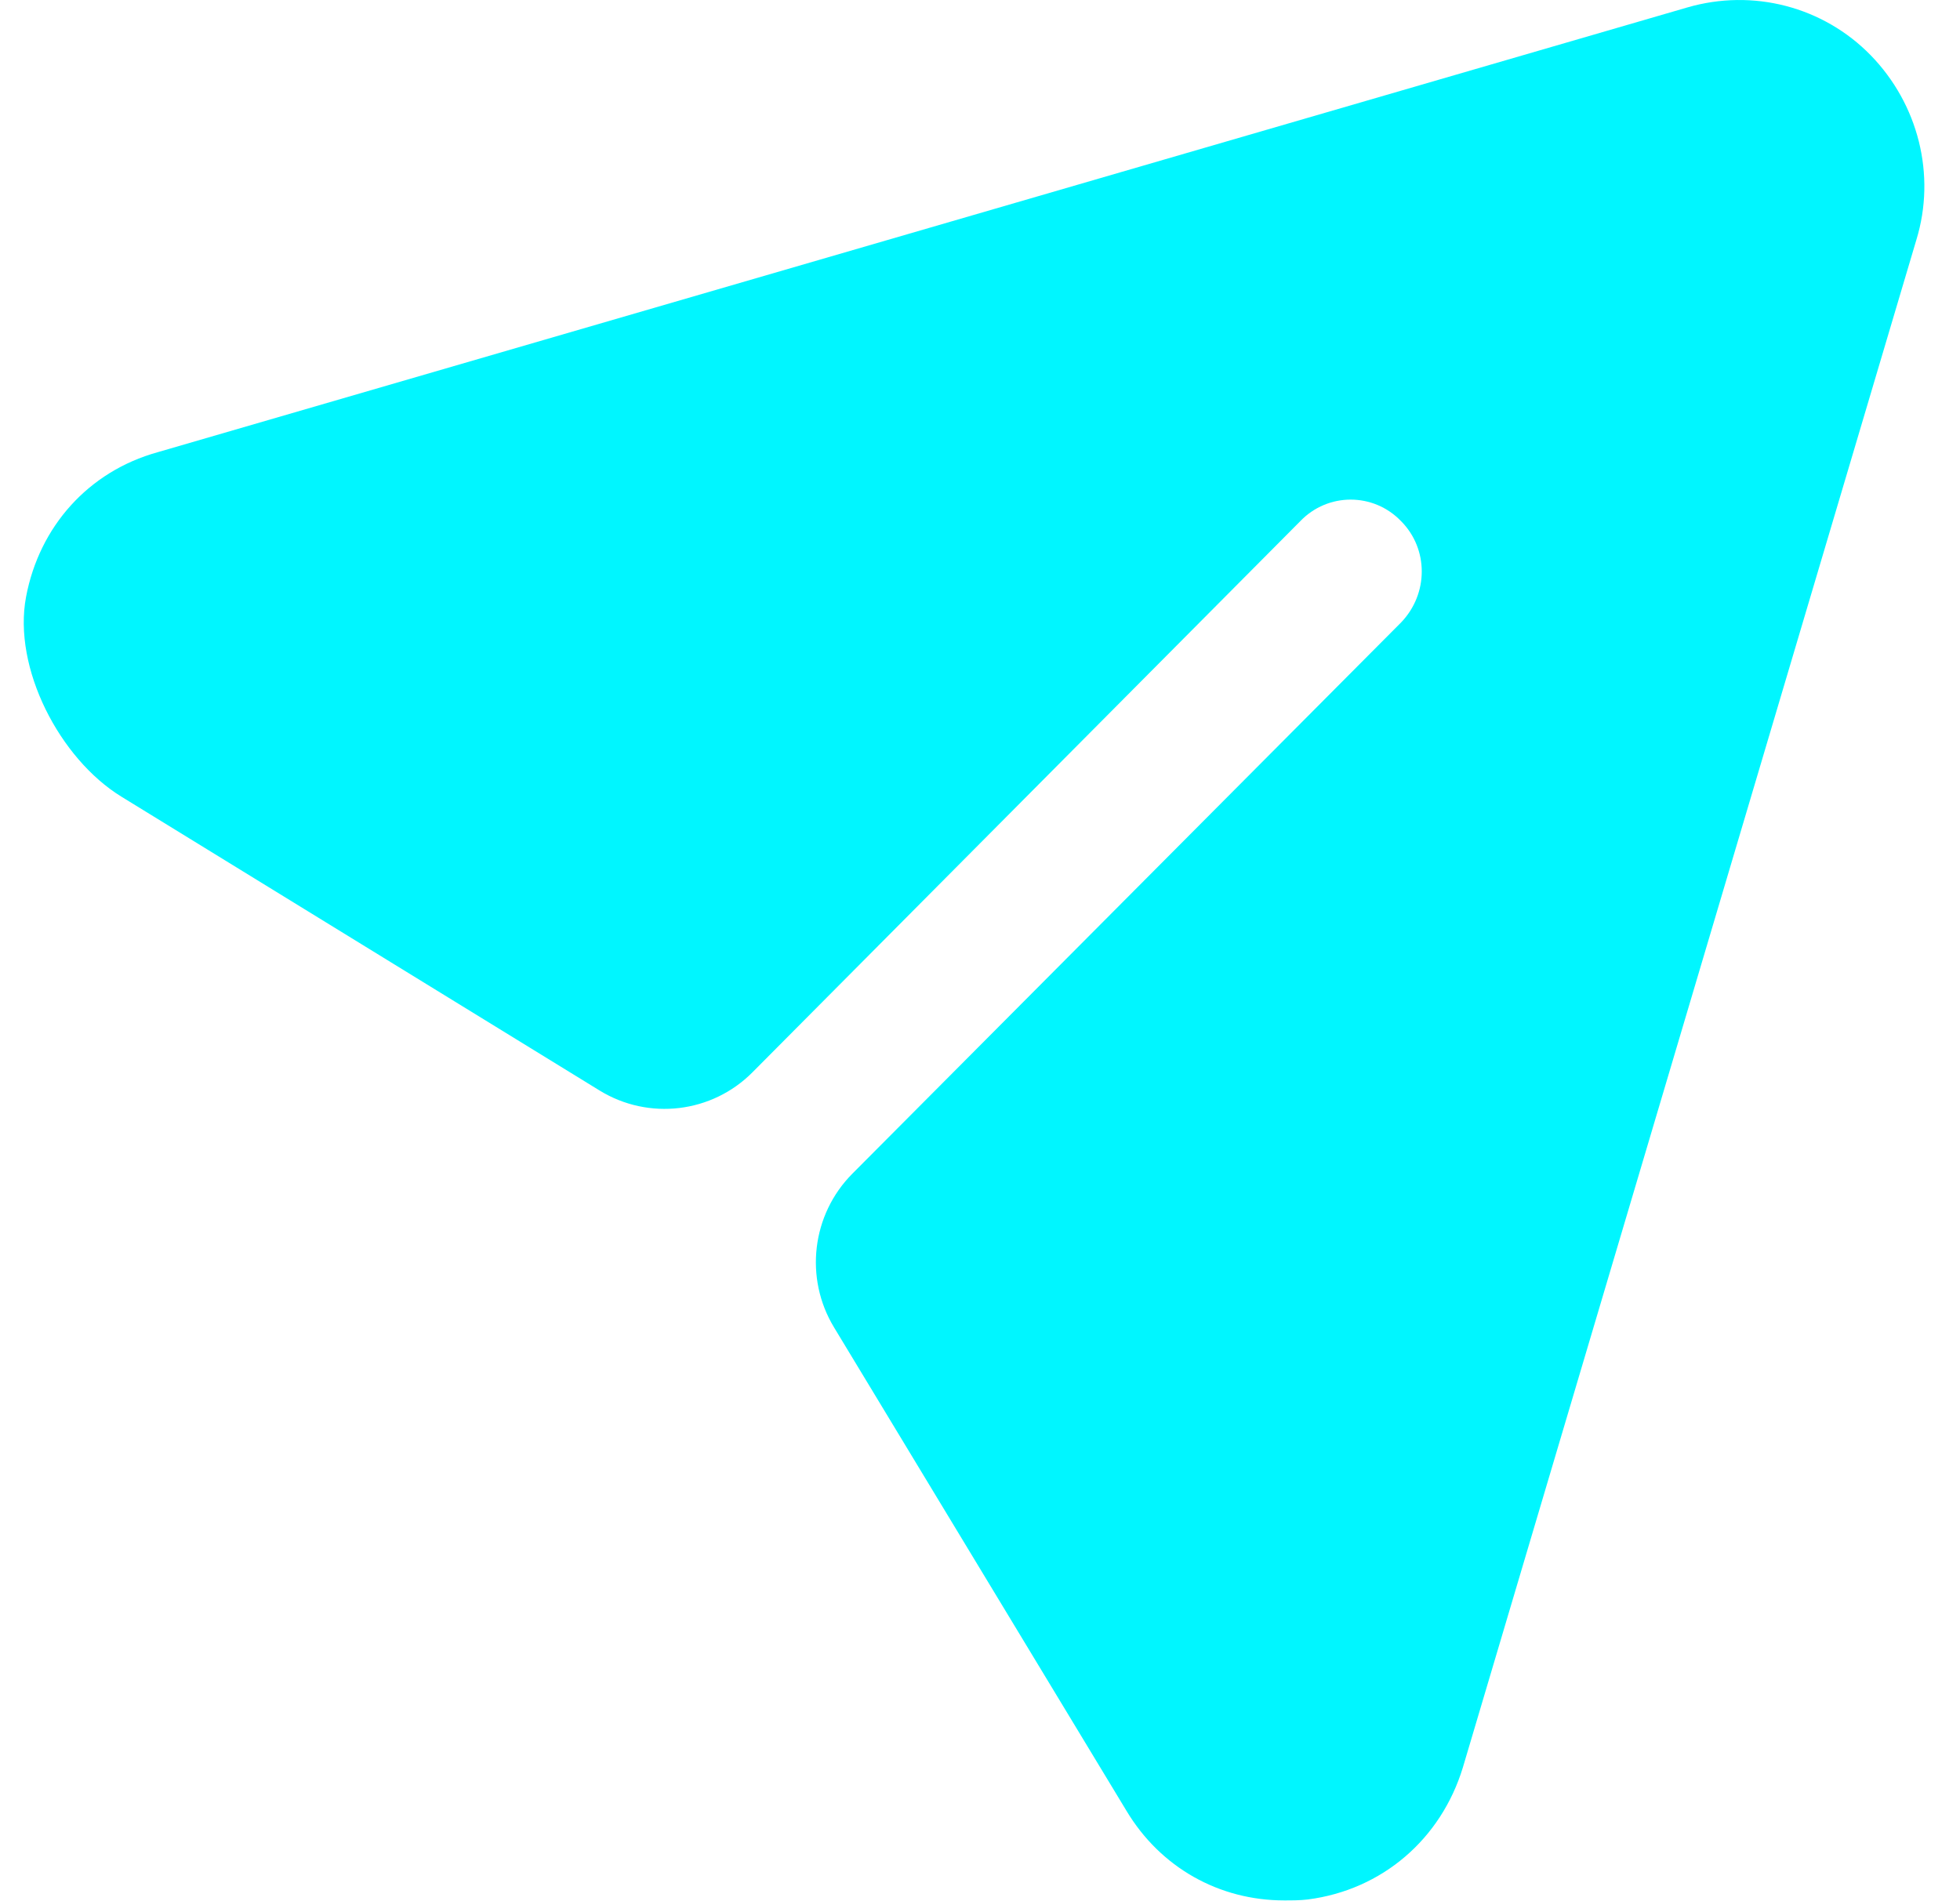
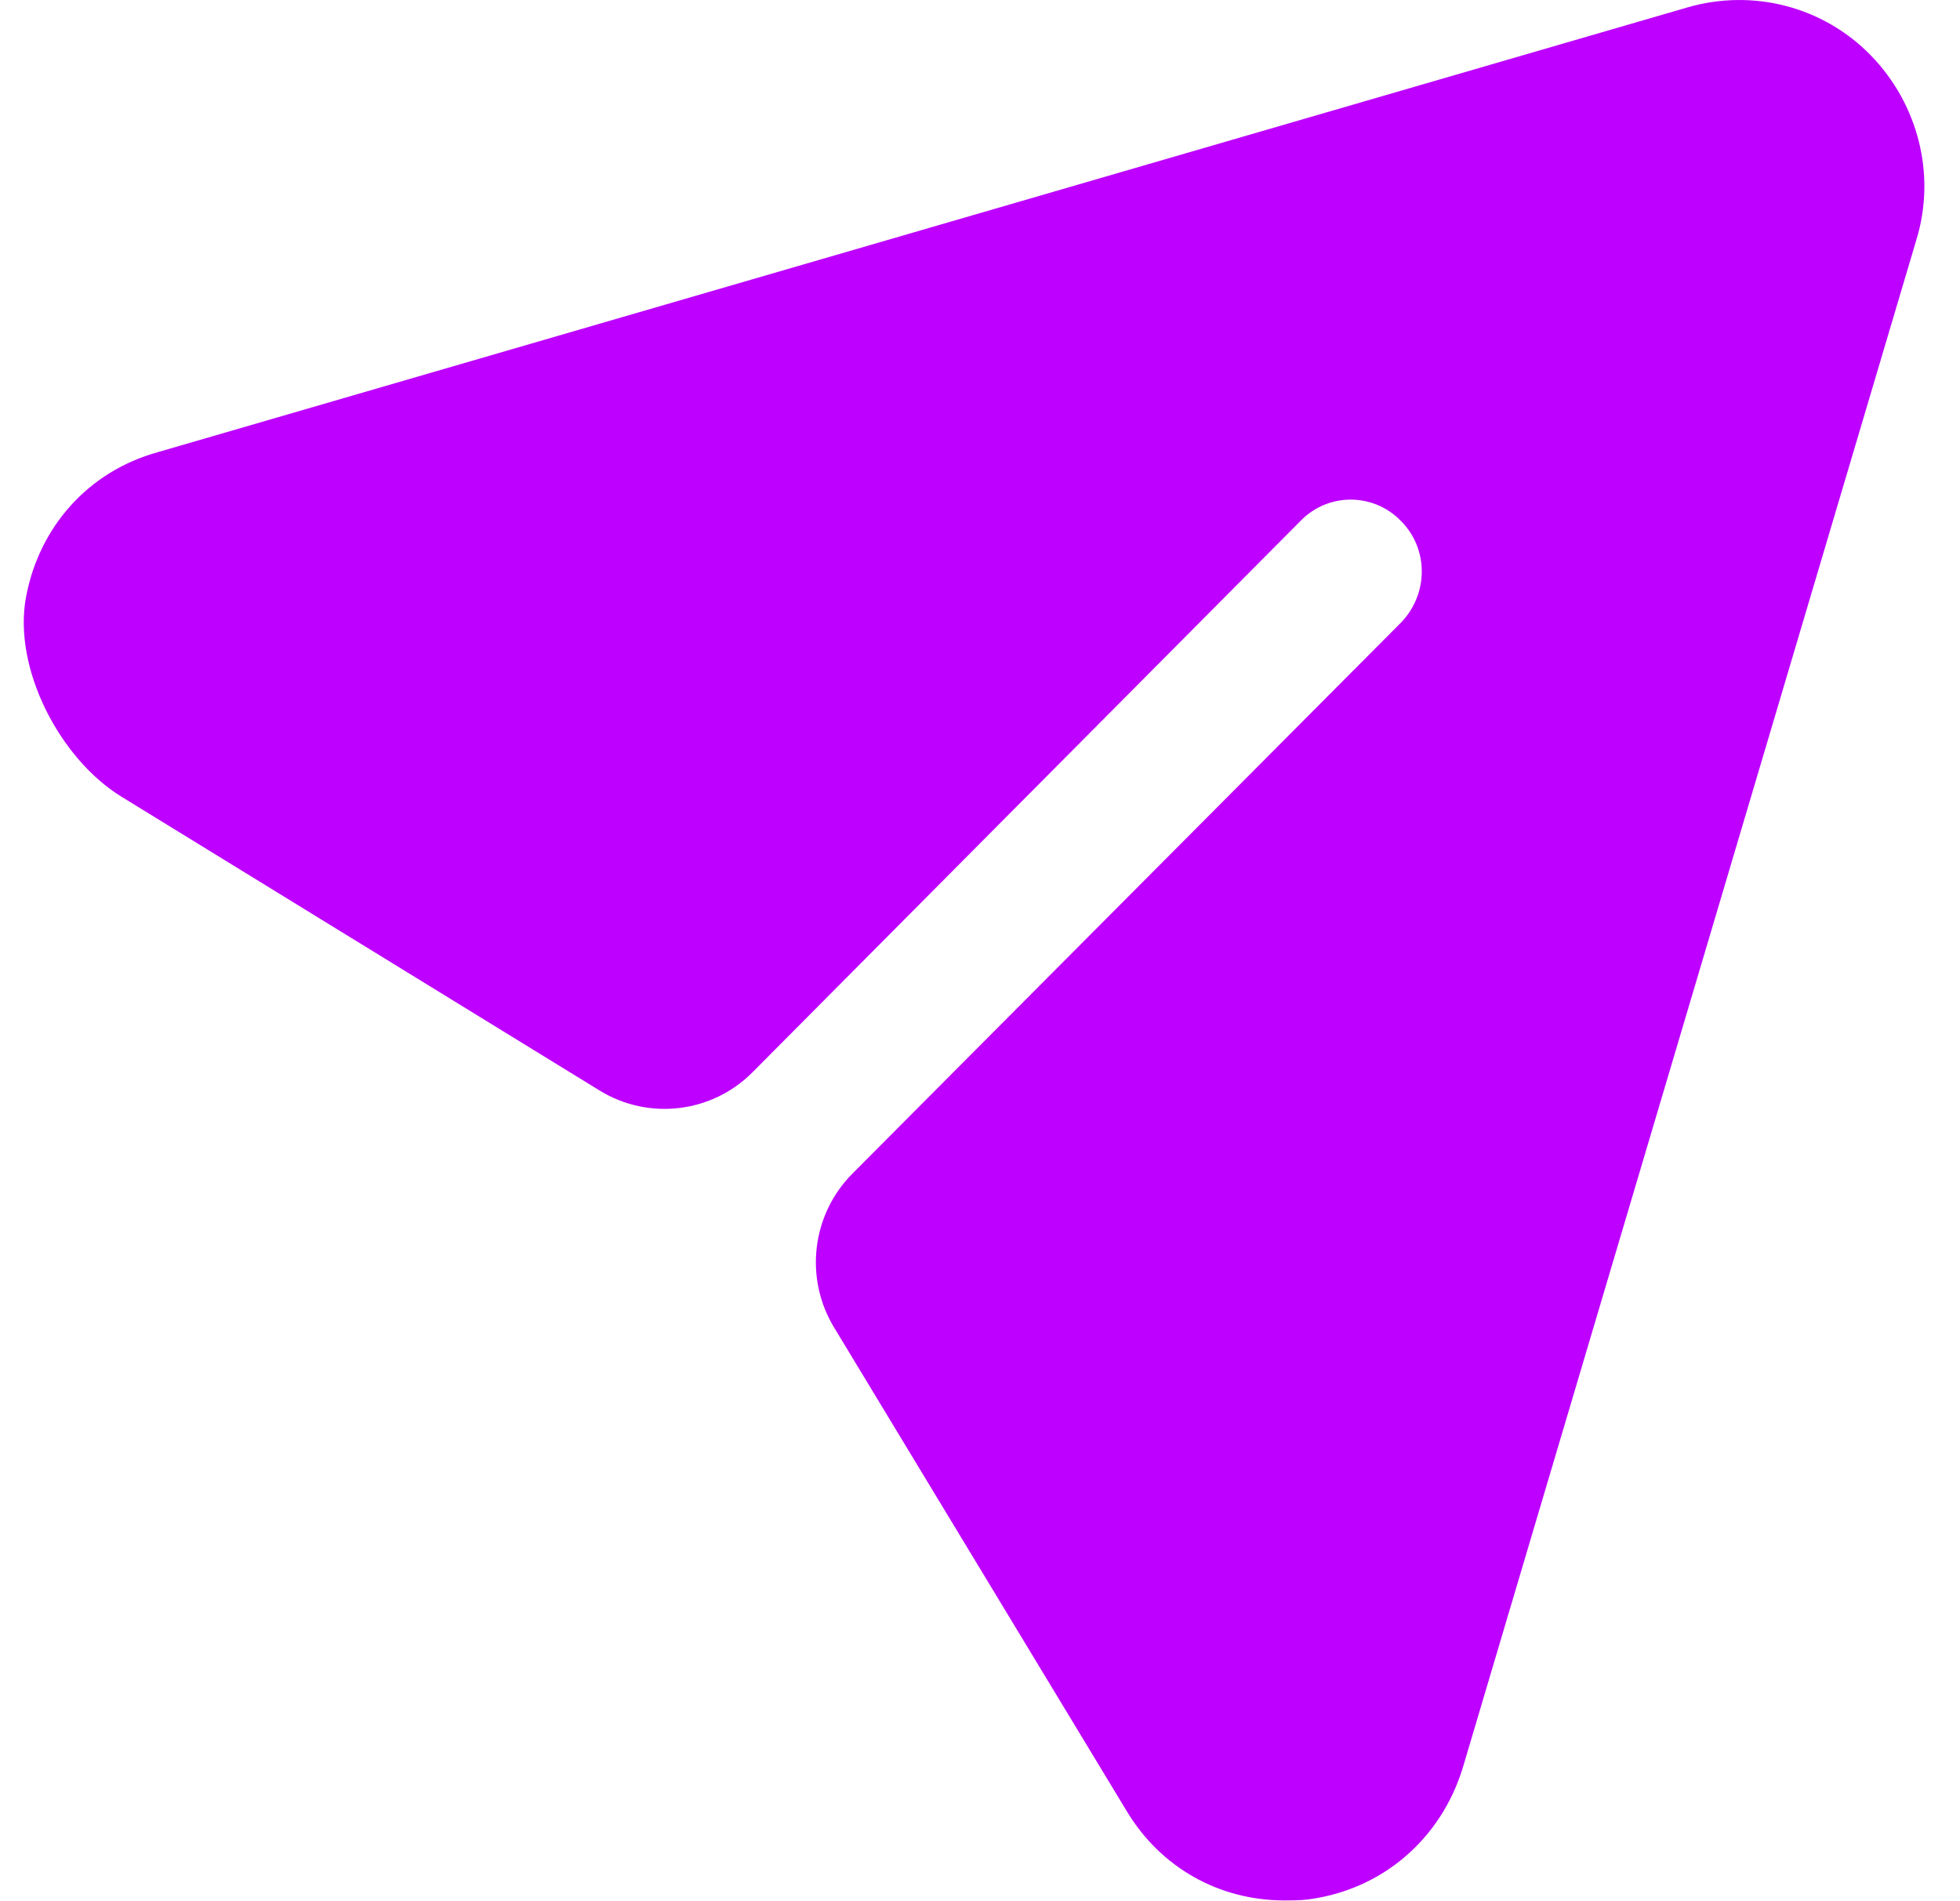
<svg xmlns="http://www.w3.org/2000/svg" width="33" height="32" viewBox="0 0 33 32" fill="none">
-   <path d="M31.497 0.931C30.696 0.11 29.512 -0.196 28.407 0.126L2.653 7.615C1.488 7.939 0.662 8.868 0.439 10.049C0.212 11.25 1.006 12.776 2.043 13.414L10.096 18.363C10.922 18.87 11.988 18.743 12.671 18.054L21.893 8.775C22.357 8.292 23.125 8.292 23.589 8.775C24.054 9.242 24.054 9.999 23.589 10.482L14.352 19.762C13.667 20.45 13.539 21.521 14.043 22.352L18.963 30.486C19.54 31.452 20.532 32 21.621 32C21.749 32 21.893 32 22.021 31.984C23.269 31.823 24.262 30.969 24.63 29.761L32.265 4.04C32.601 2.944 32.297 1.753 31.497 0.931" fill="#00F6FF" />
+   <path d="M31.497 0.931C30.696 0.11 29.512 -0.196 28.407 0.126L2.653 7.615C1.488 7.939 0.662 8.868 0.439 10.049C0.212 11.25 1.006 12.776 2.043 13.414L10.096 18.363C10.922 18.87 11.988 18.743 12.671 18.054L21.893 8.775C22.357 8.292 23.125 8.292 23.59 8.775C24.054 9.242 24.054 9.999 23.59 10.482L14.352 19.762C13.667 20.45 13.539 21.521 14.043 22.352L18.964 30.486C19.54 31.452 20.532 32 21.621 32C21.749 32 21.893 32 22.021 31.984C23.269 31.823 24.262 30.969 24.63 29.761L32.265 4.04C32.601 2.944 32.297 1.753 31.497 0.931Z" fill="#BD00FF" />
</svg>
